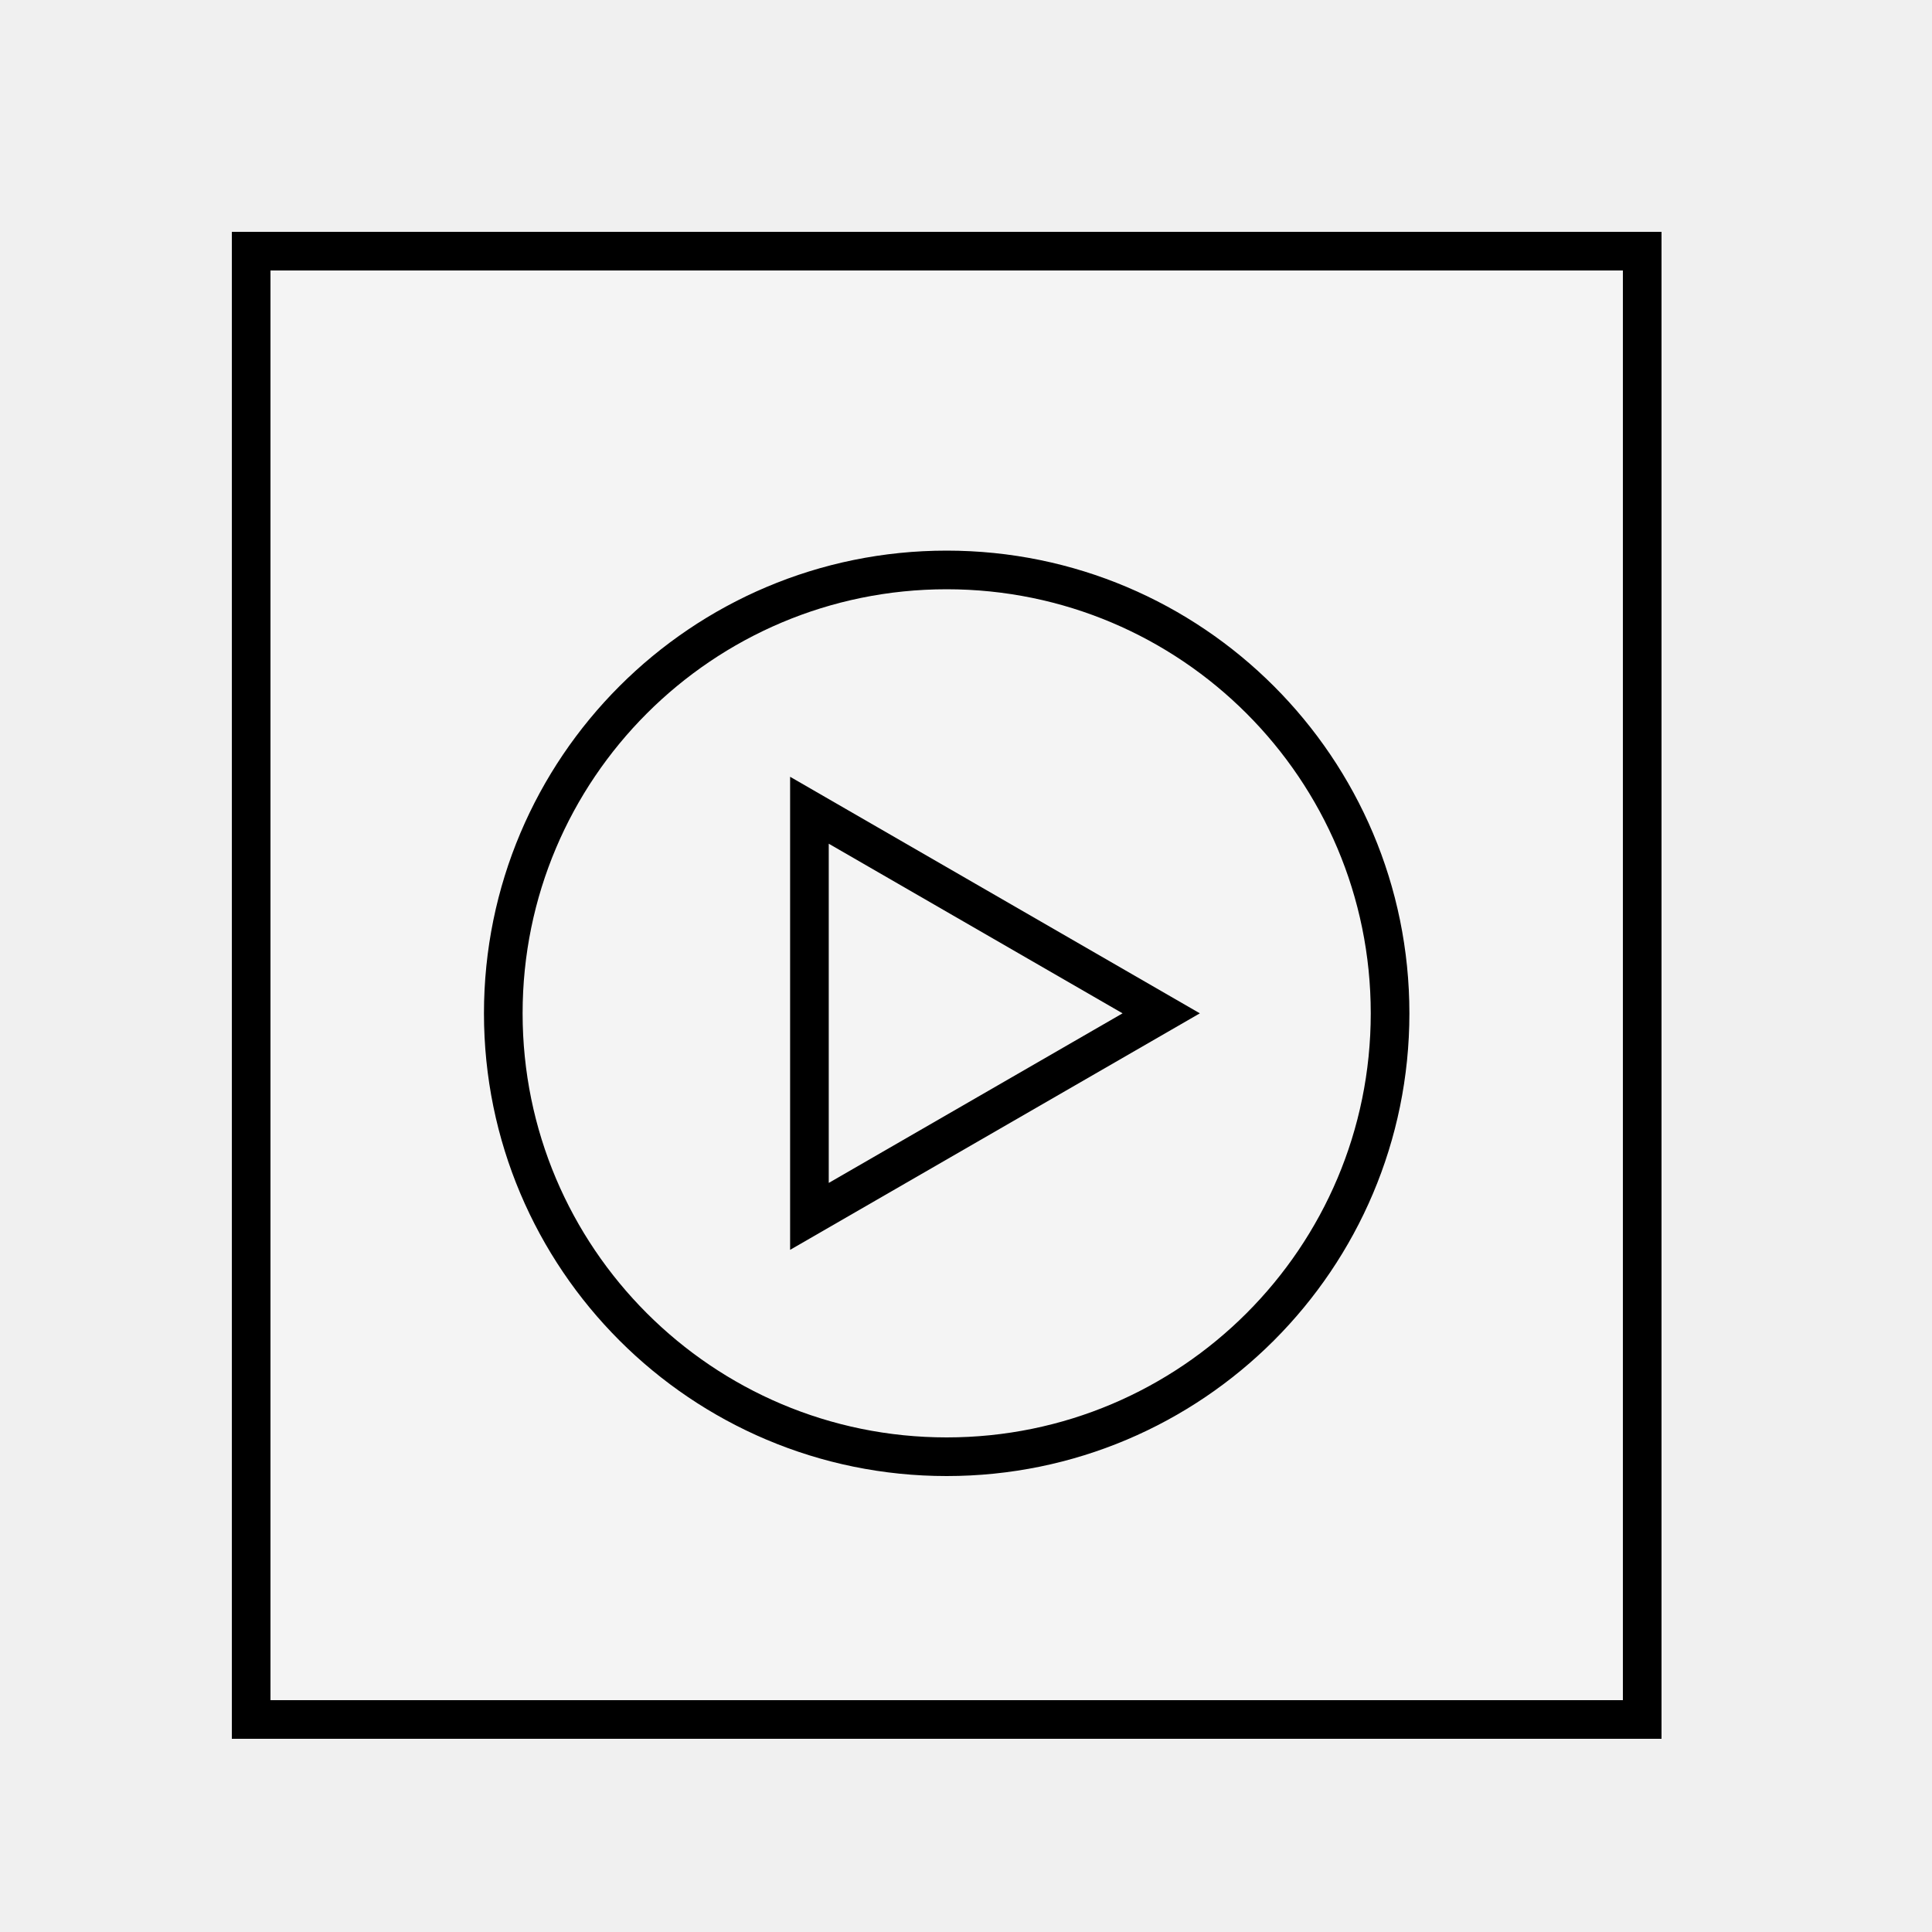
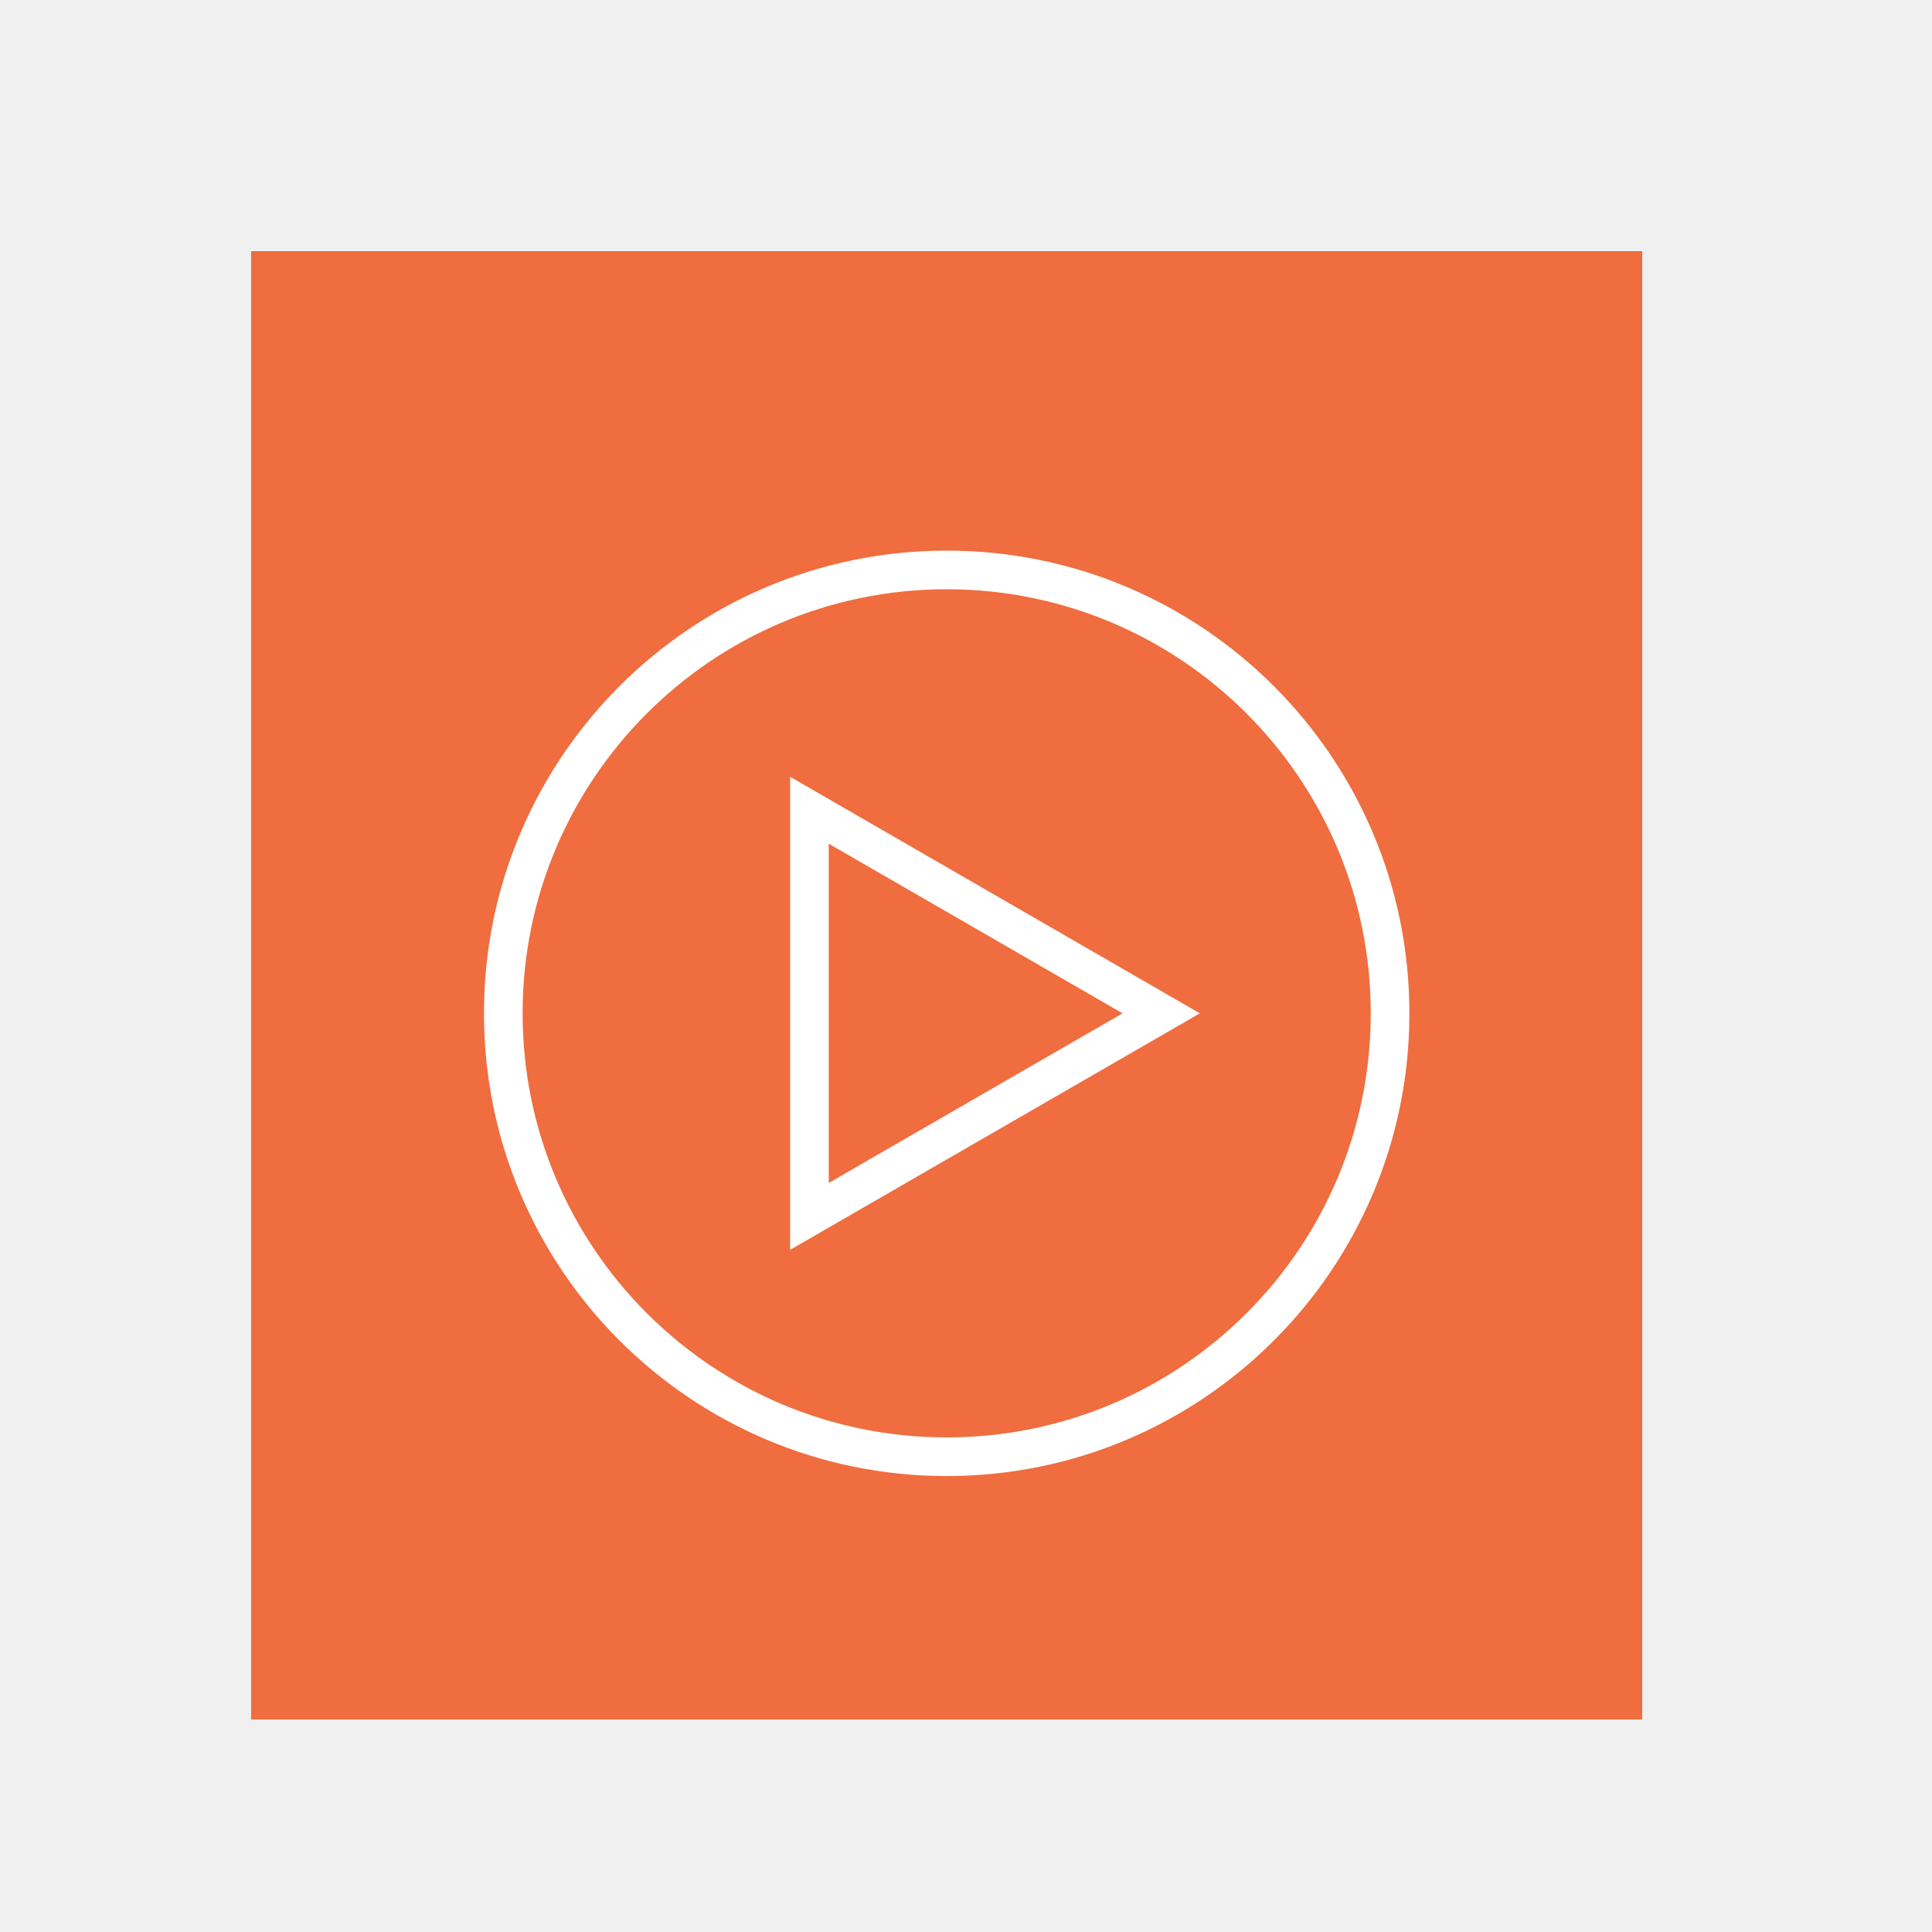
<svg xmlns="http://www.w3.org/2000/svg" version="1.1" id="Calque_1" x="0px" y="0px" width="50px" height="50px" viewBox="0 0 50 50" enable-background="new 0 0 50 50" xml:space="preserve">
-   <rect x="6.5" y="6.5" fill="#F4F4F4" stroke="#000000" stroke-miterlimit="10" width="36" height="38" />
-   <polygon fill="none" stroke="#000000" stroke-miterlimit="10" points="20.948,20.969 30.052,26.225 20.948,31.48 " />
-   <circle fill="none" stroke="#000000" stroke-miterlimit="10" cx="24.5" cy="26.225" r="11.475" />
+   <rect x="6.5" y="6.5" fill="#EF6D3F" width="36" height="38" />
+   <polygon fill="none" stroke="#FFFFFF" stroke-miterlimit="10" points="20.948,20.969 30.052,26.225 20.948,31.48 " />
+   <circle fill="none" stroke="#FFFFFF" stroke-miterlimit="10" cx="24.5" cy="26.225" r="11.475" />
</svg>
